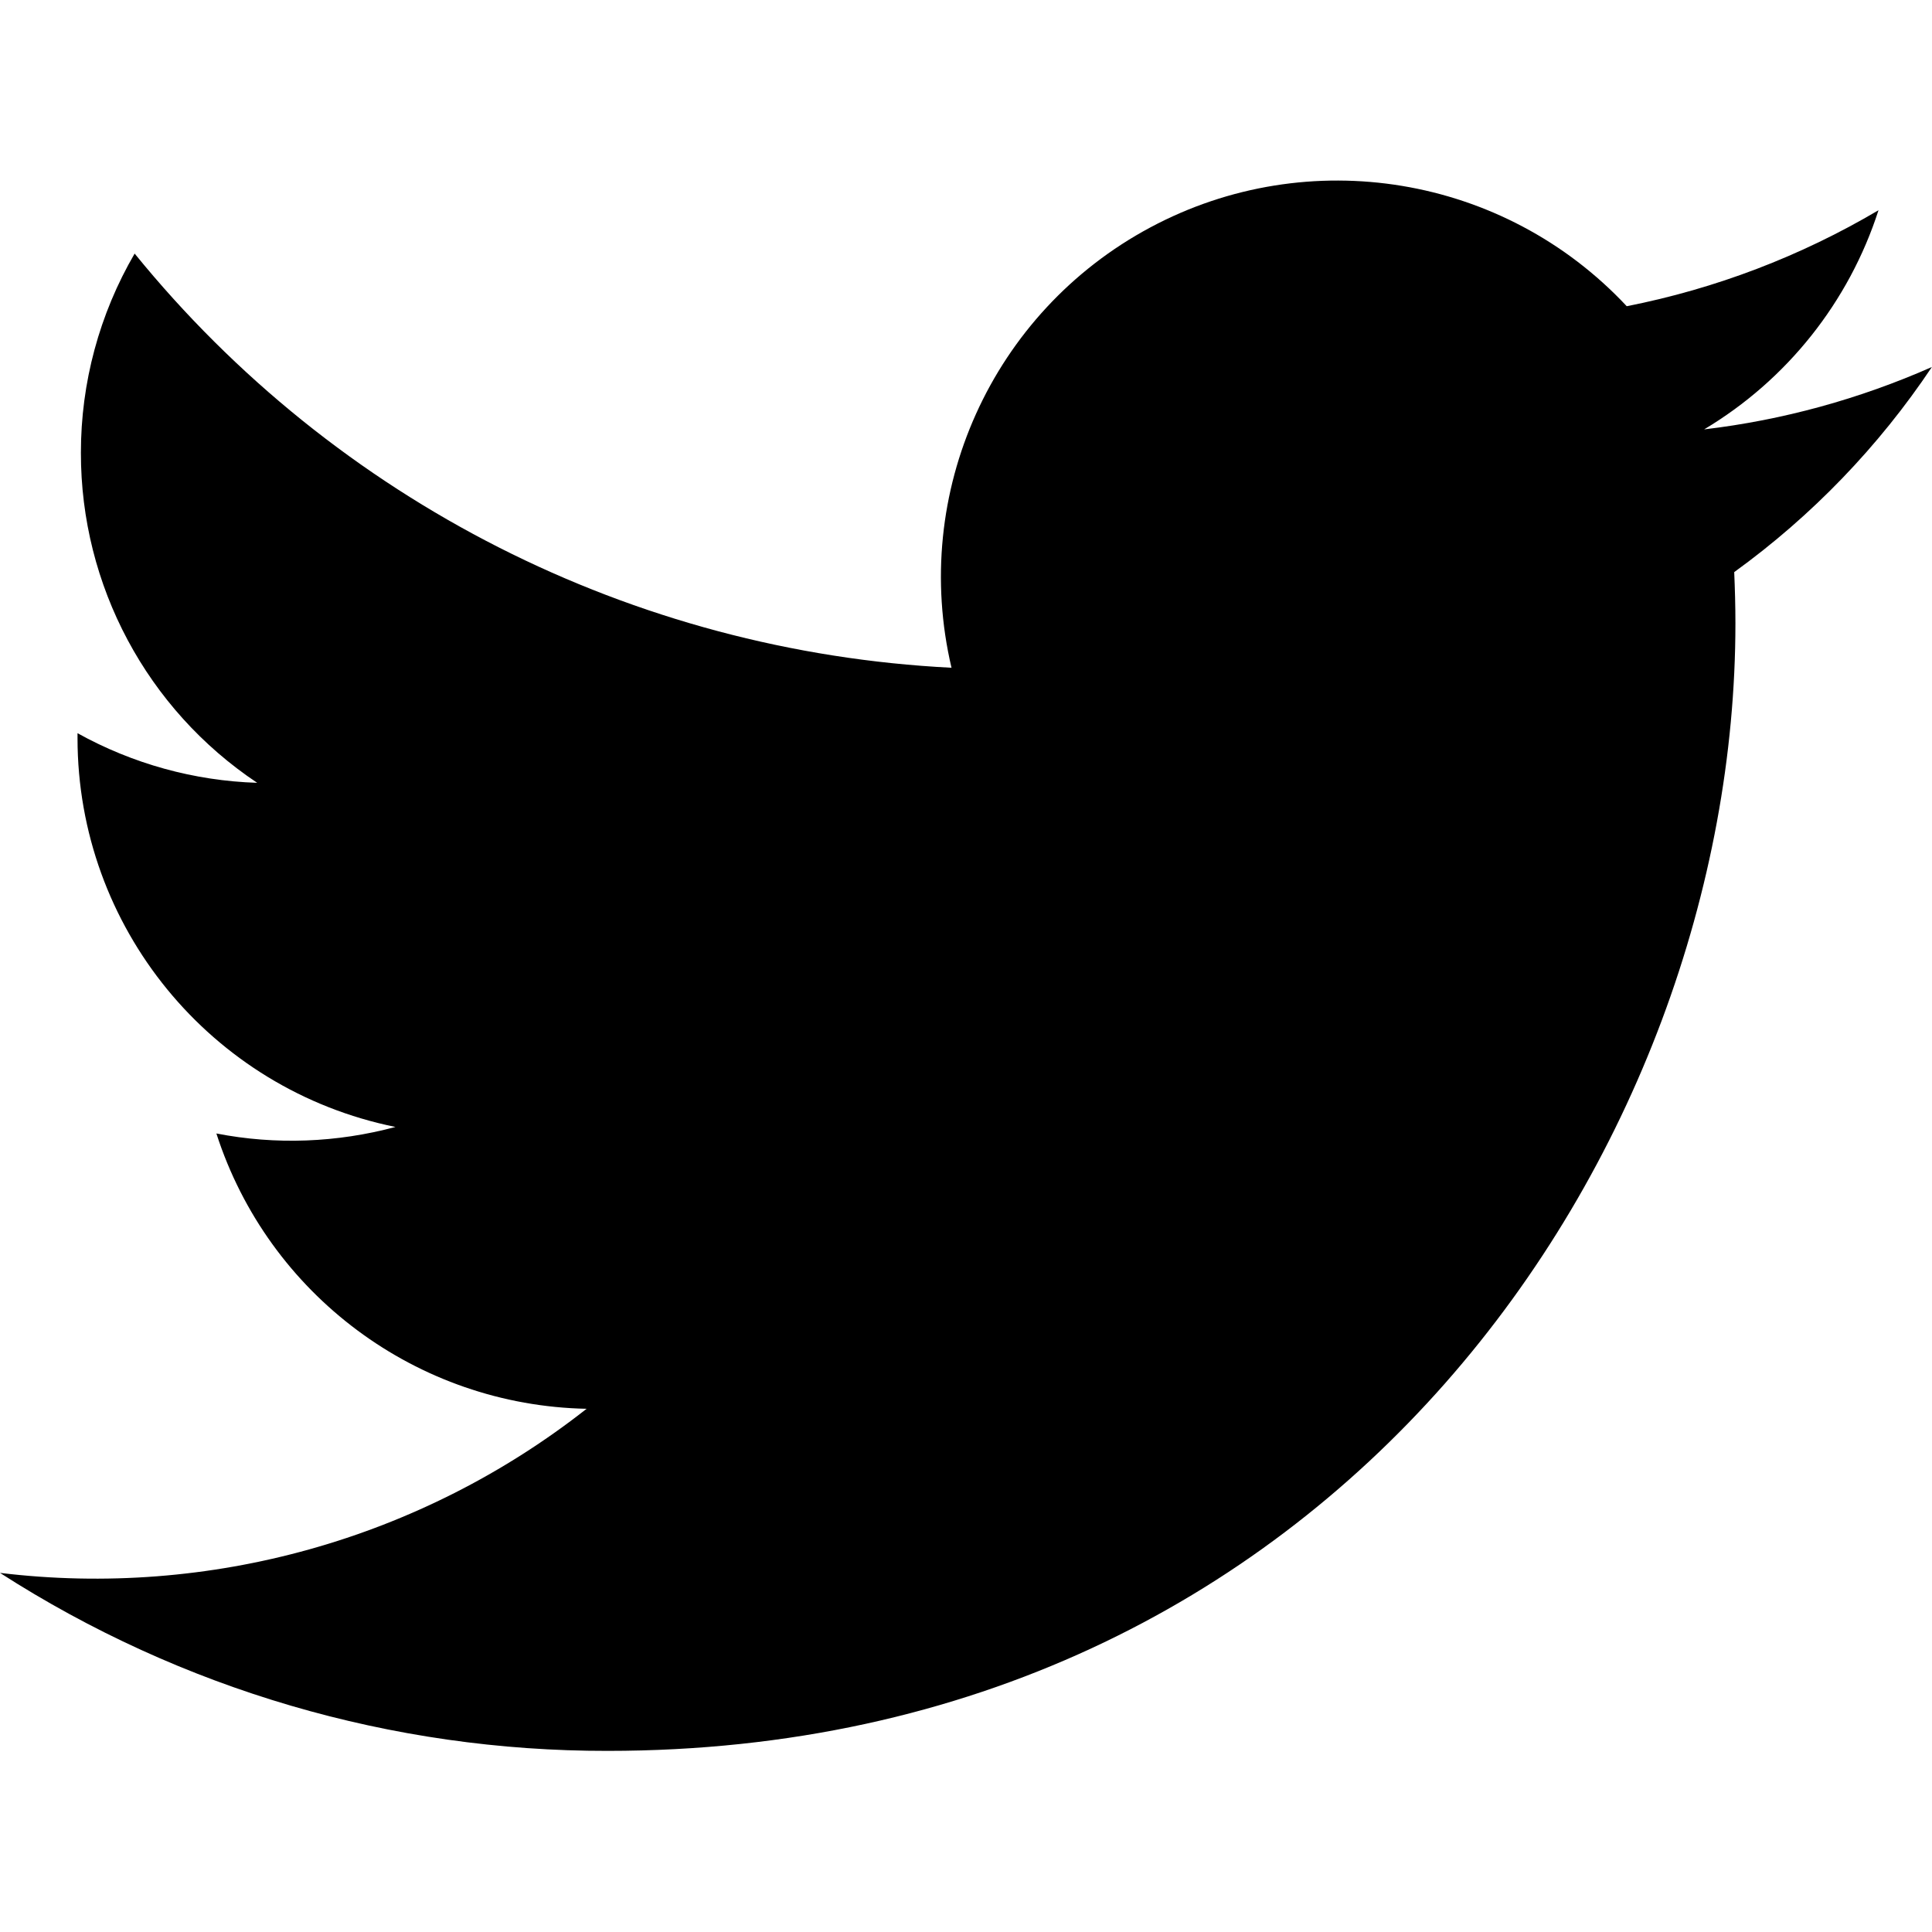
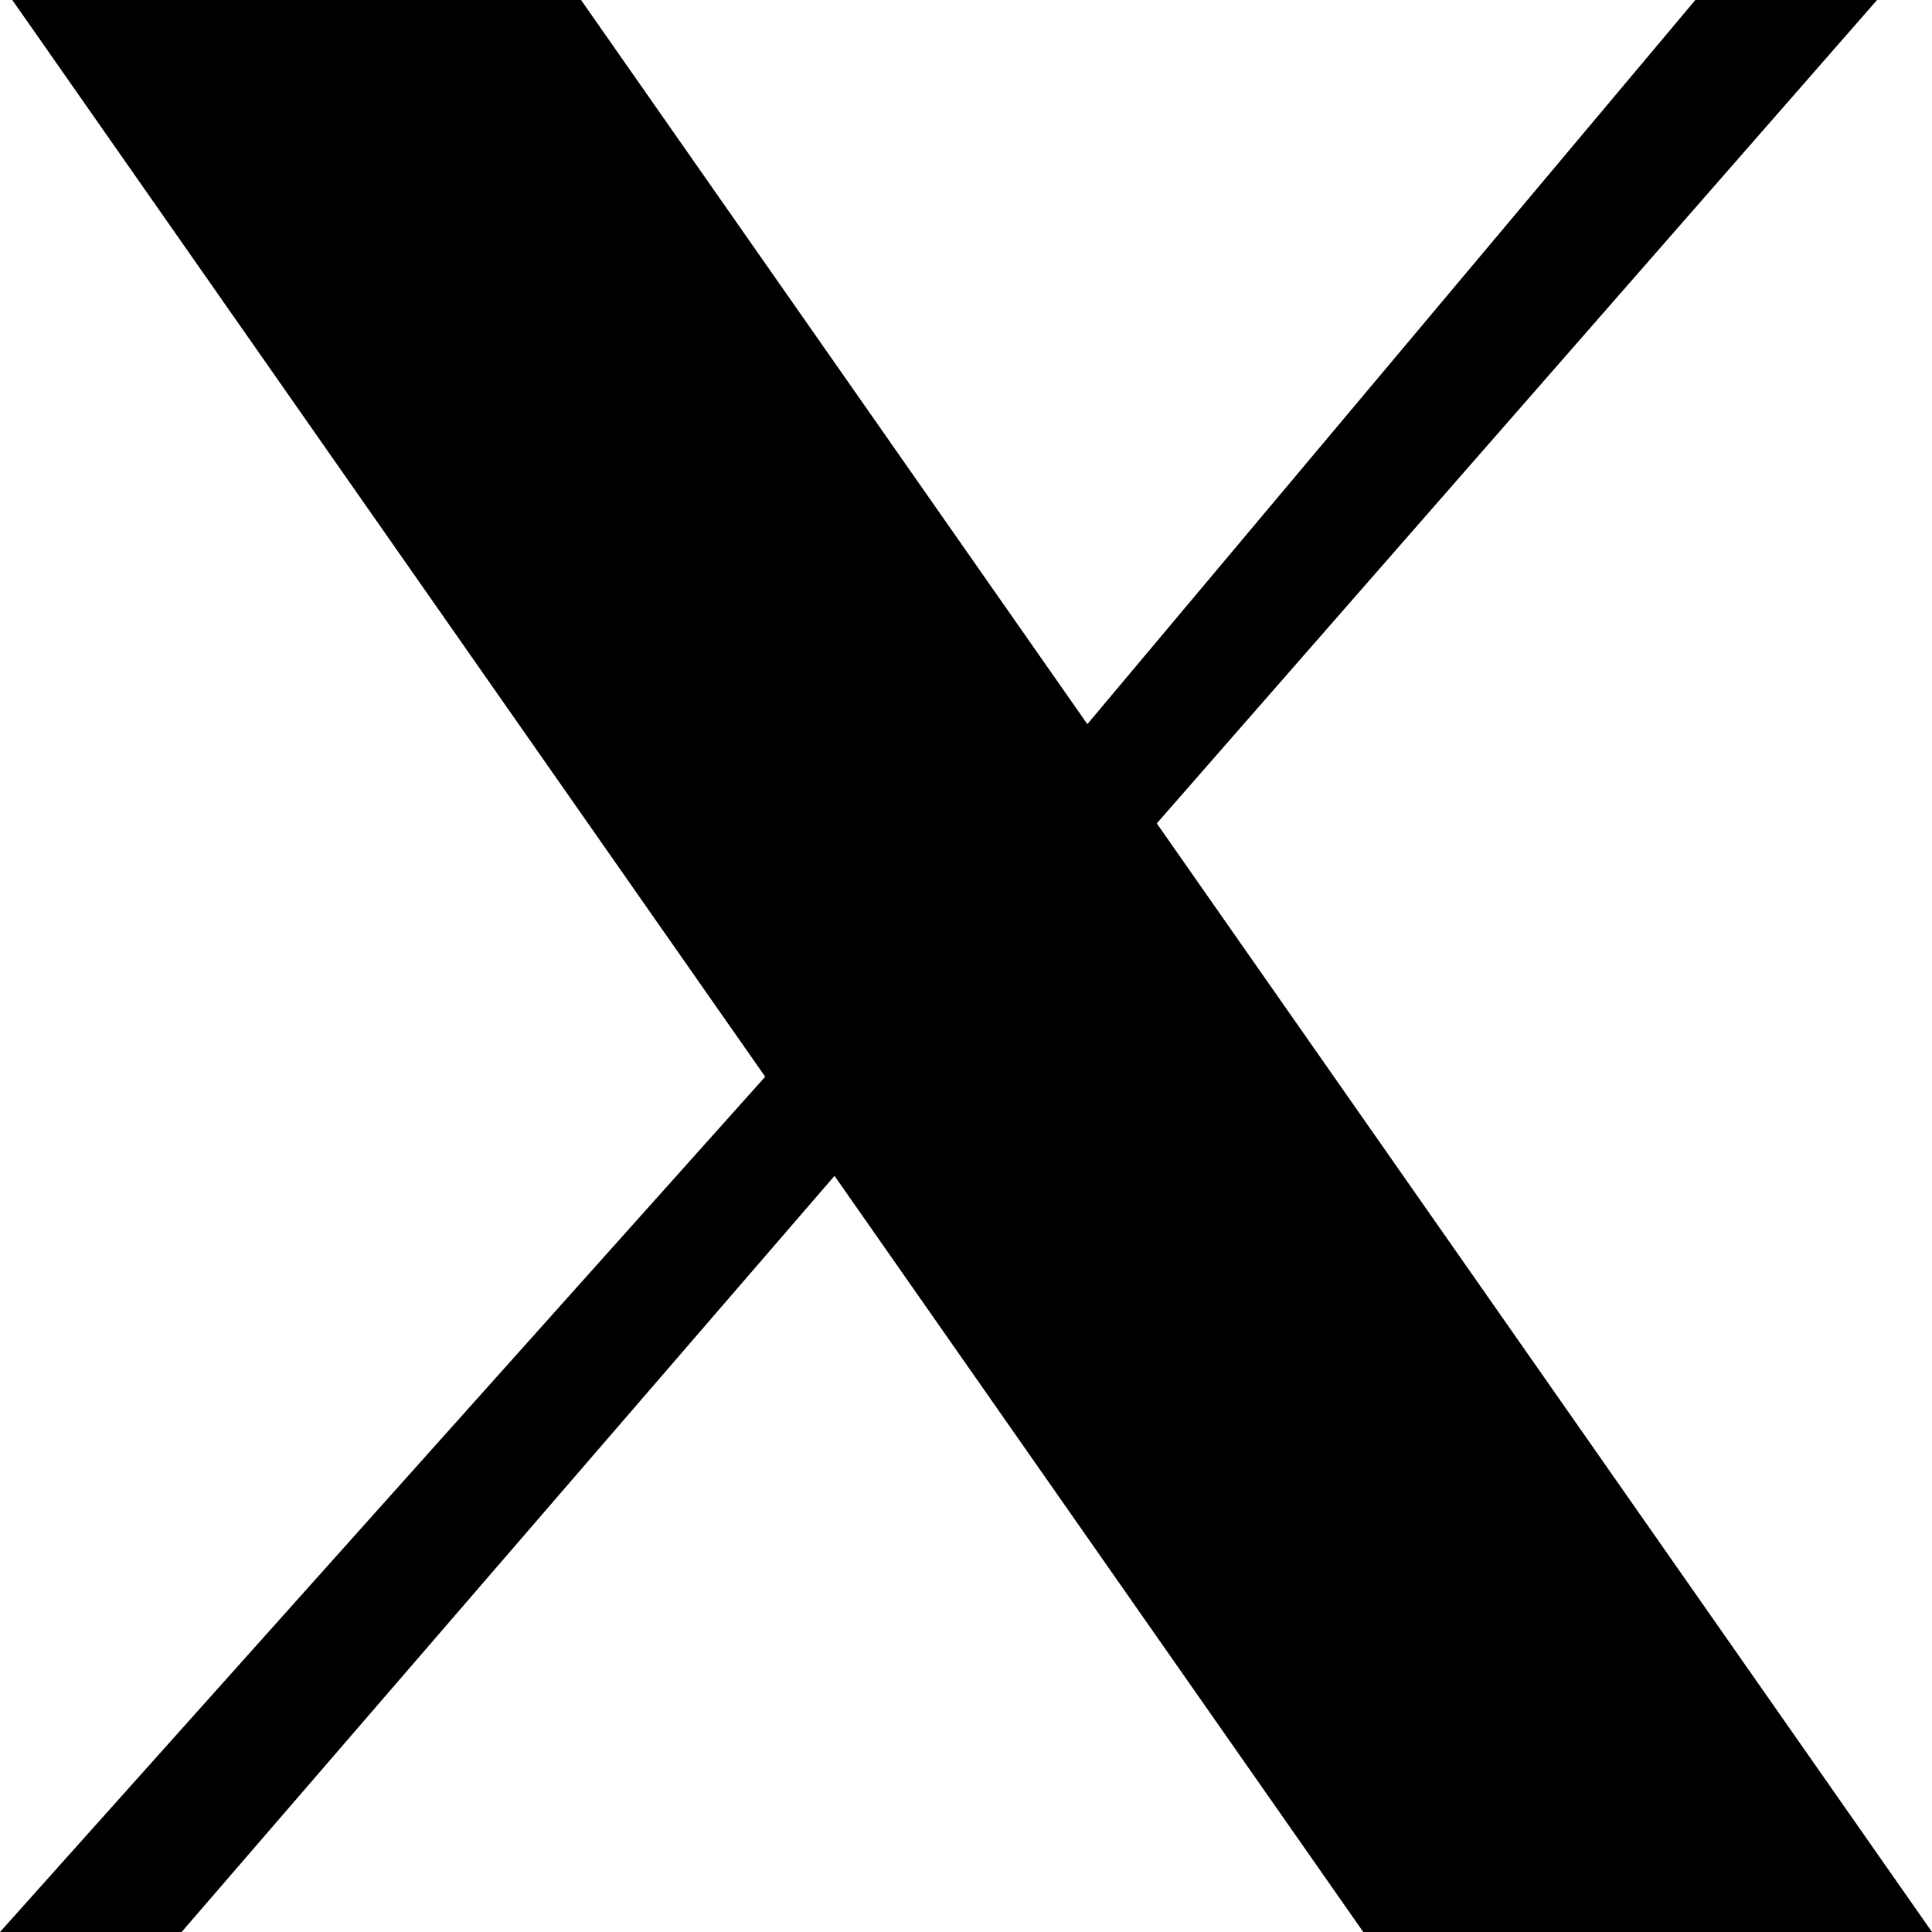
<svg xmlns="http://www.w3.org/2000/svg" width="16" height="16" focusable="false" viewBox="0 0 16 16">
-   <path fill="currentColor" d="M16 3.039c-.6.265-1.235.44-1.887.517a3.29 3.29 0 001.444-1.815 6.61 6.61 0 01-2.085.795A3.282 3.282 0 007.88 5.53 9.32 9.32 0 011.115 2.1 3.27 3.27 0 00.67 3.75a3.28 3.28 0 001.46 2.733 3.28 3.28 0 01-1.488-.411v.041a3.286 3.286 0 002.633 3.22c-.484.13-.991.15-1.483.054a3.29 3.29 0 003.066 2.28A6.58 6.58 0 010 13.026 9.275 9.275 0 005.032 14.5c6.037 0 9.34-5 9.34-9.337 0-.142-.004-.286-.01-.425A6.673 6.673 0 0016 3.038z" />
+   <path fill="currentColor" d="M.102 0 4.812 0 9.005 5.997 14.04 0 15.545 0 9.58 6.819 16 16 11.29 16 6.911 9.738 1.504 16 0 16 6.337 8.917z" />
</svg>
